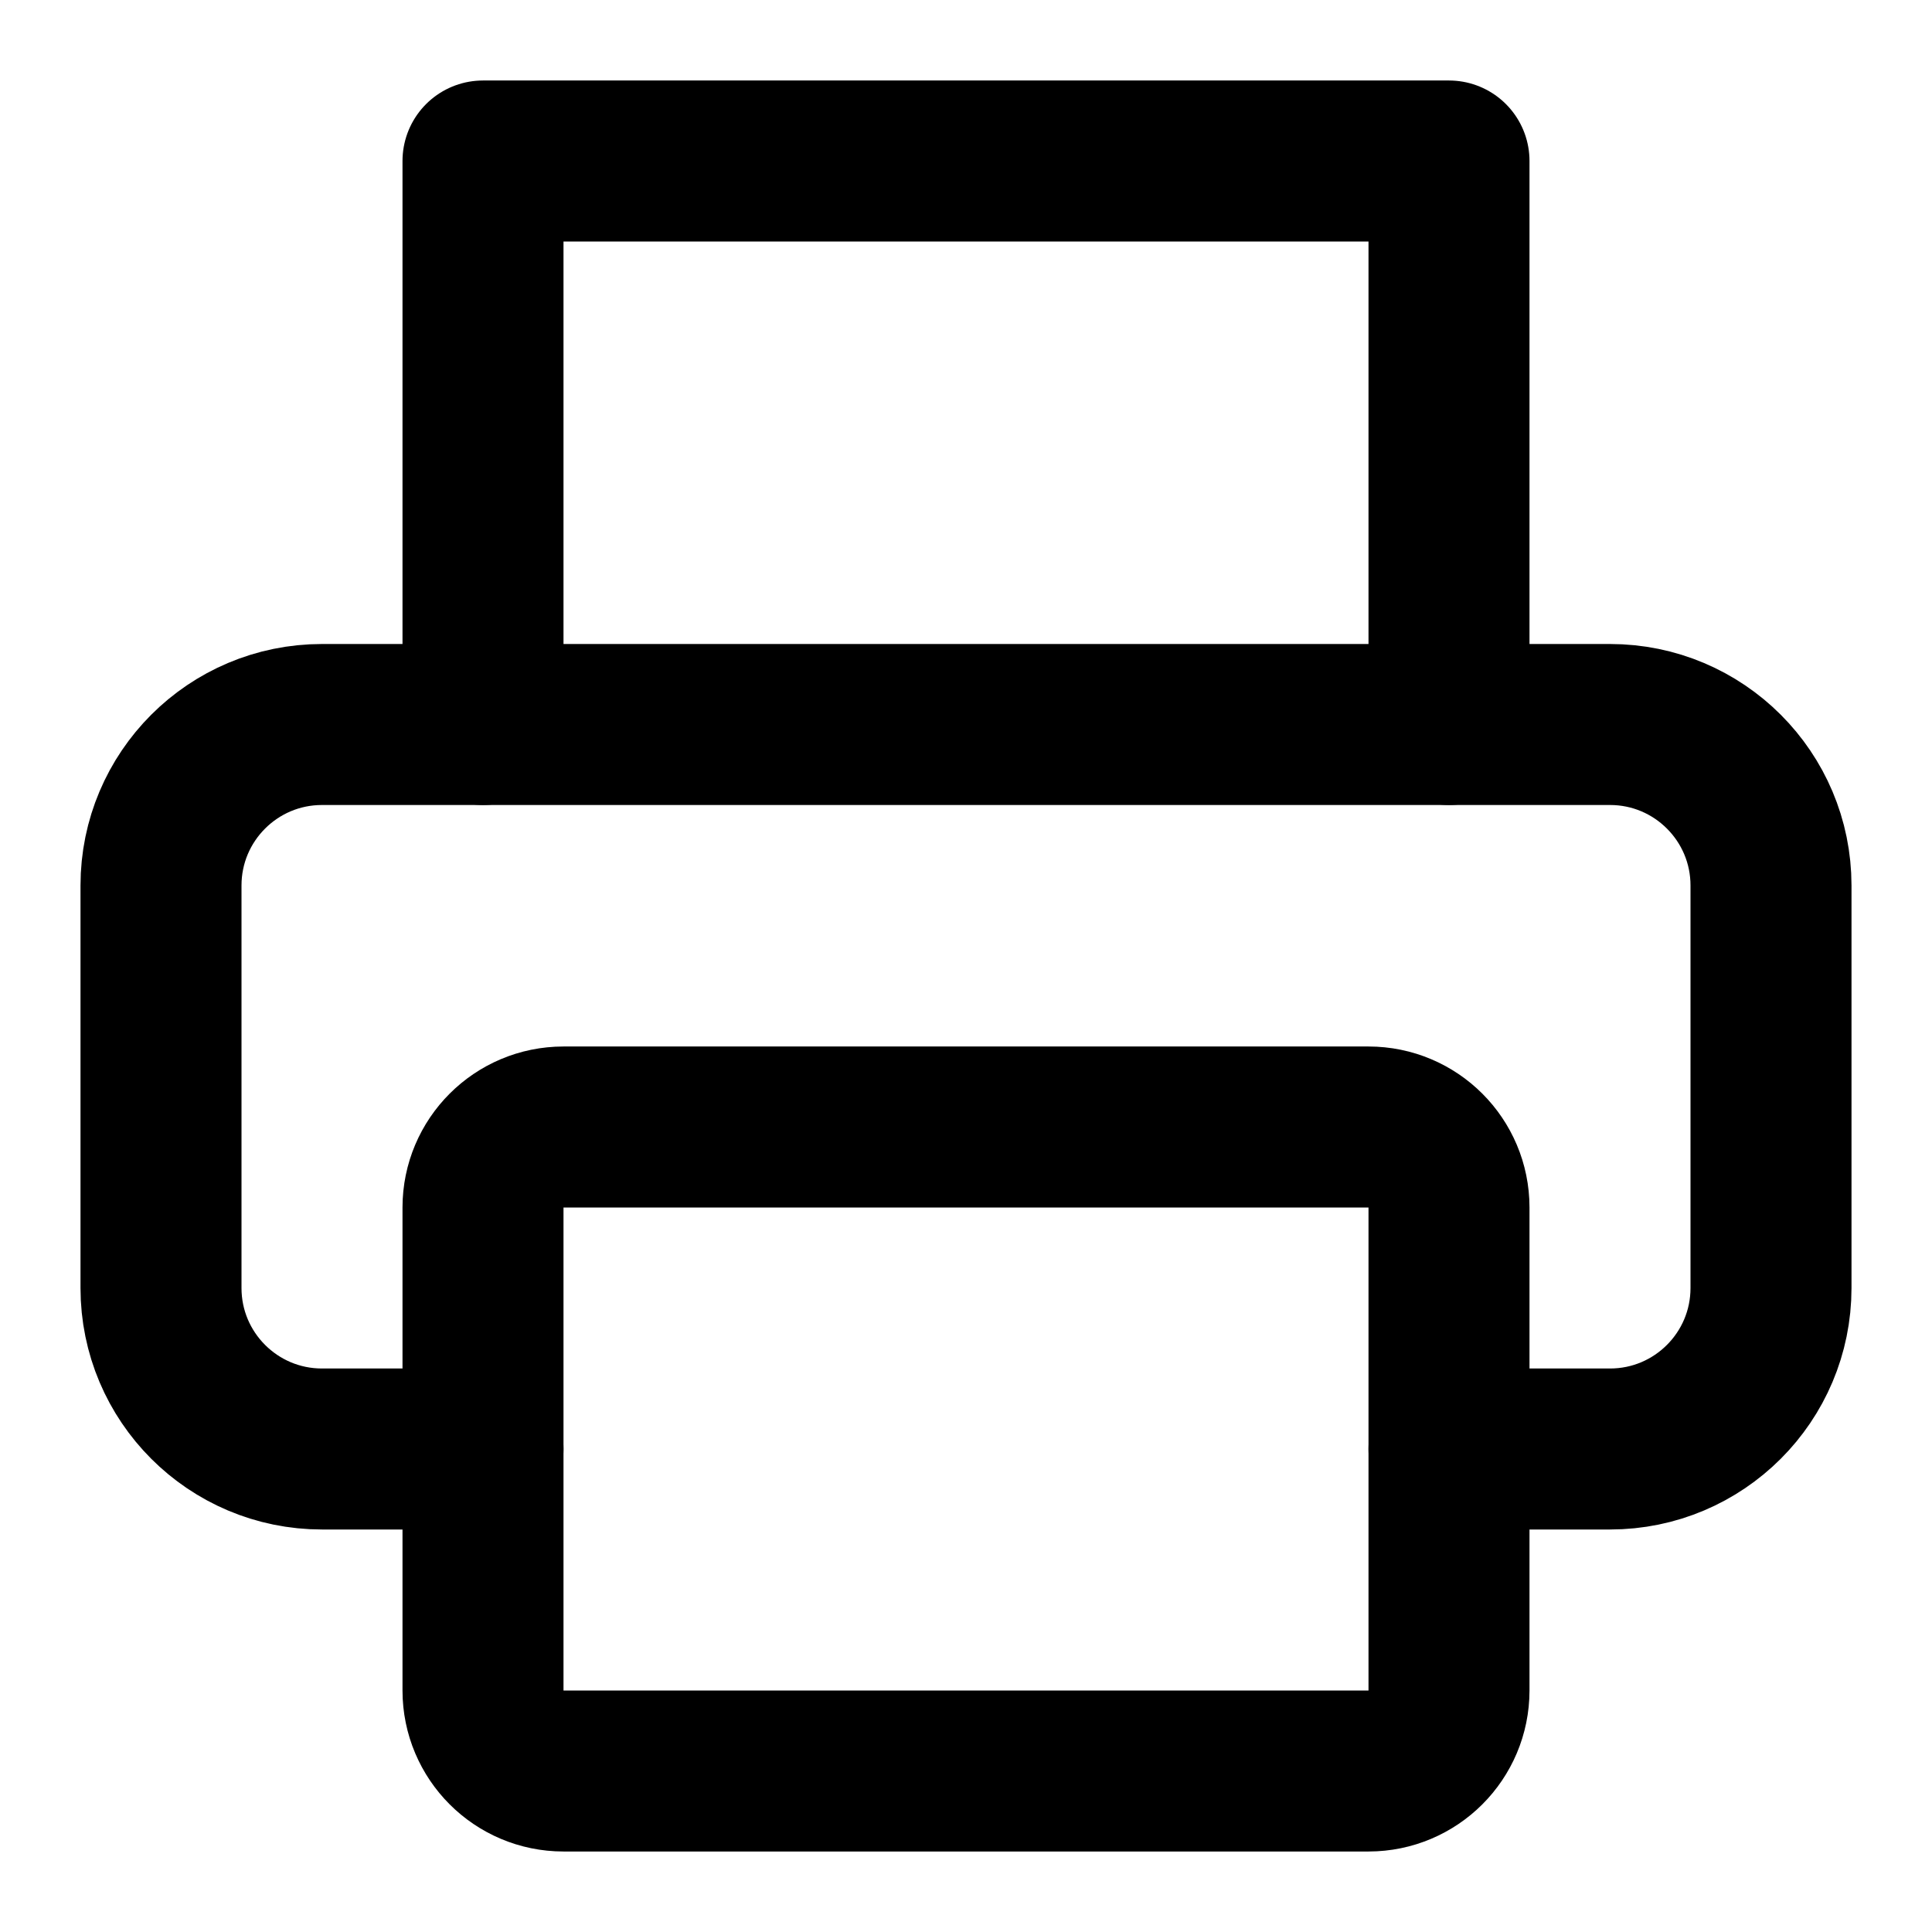
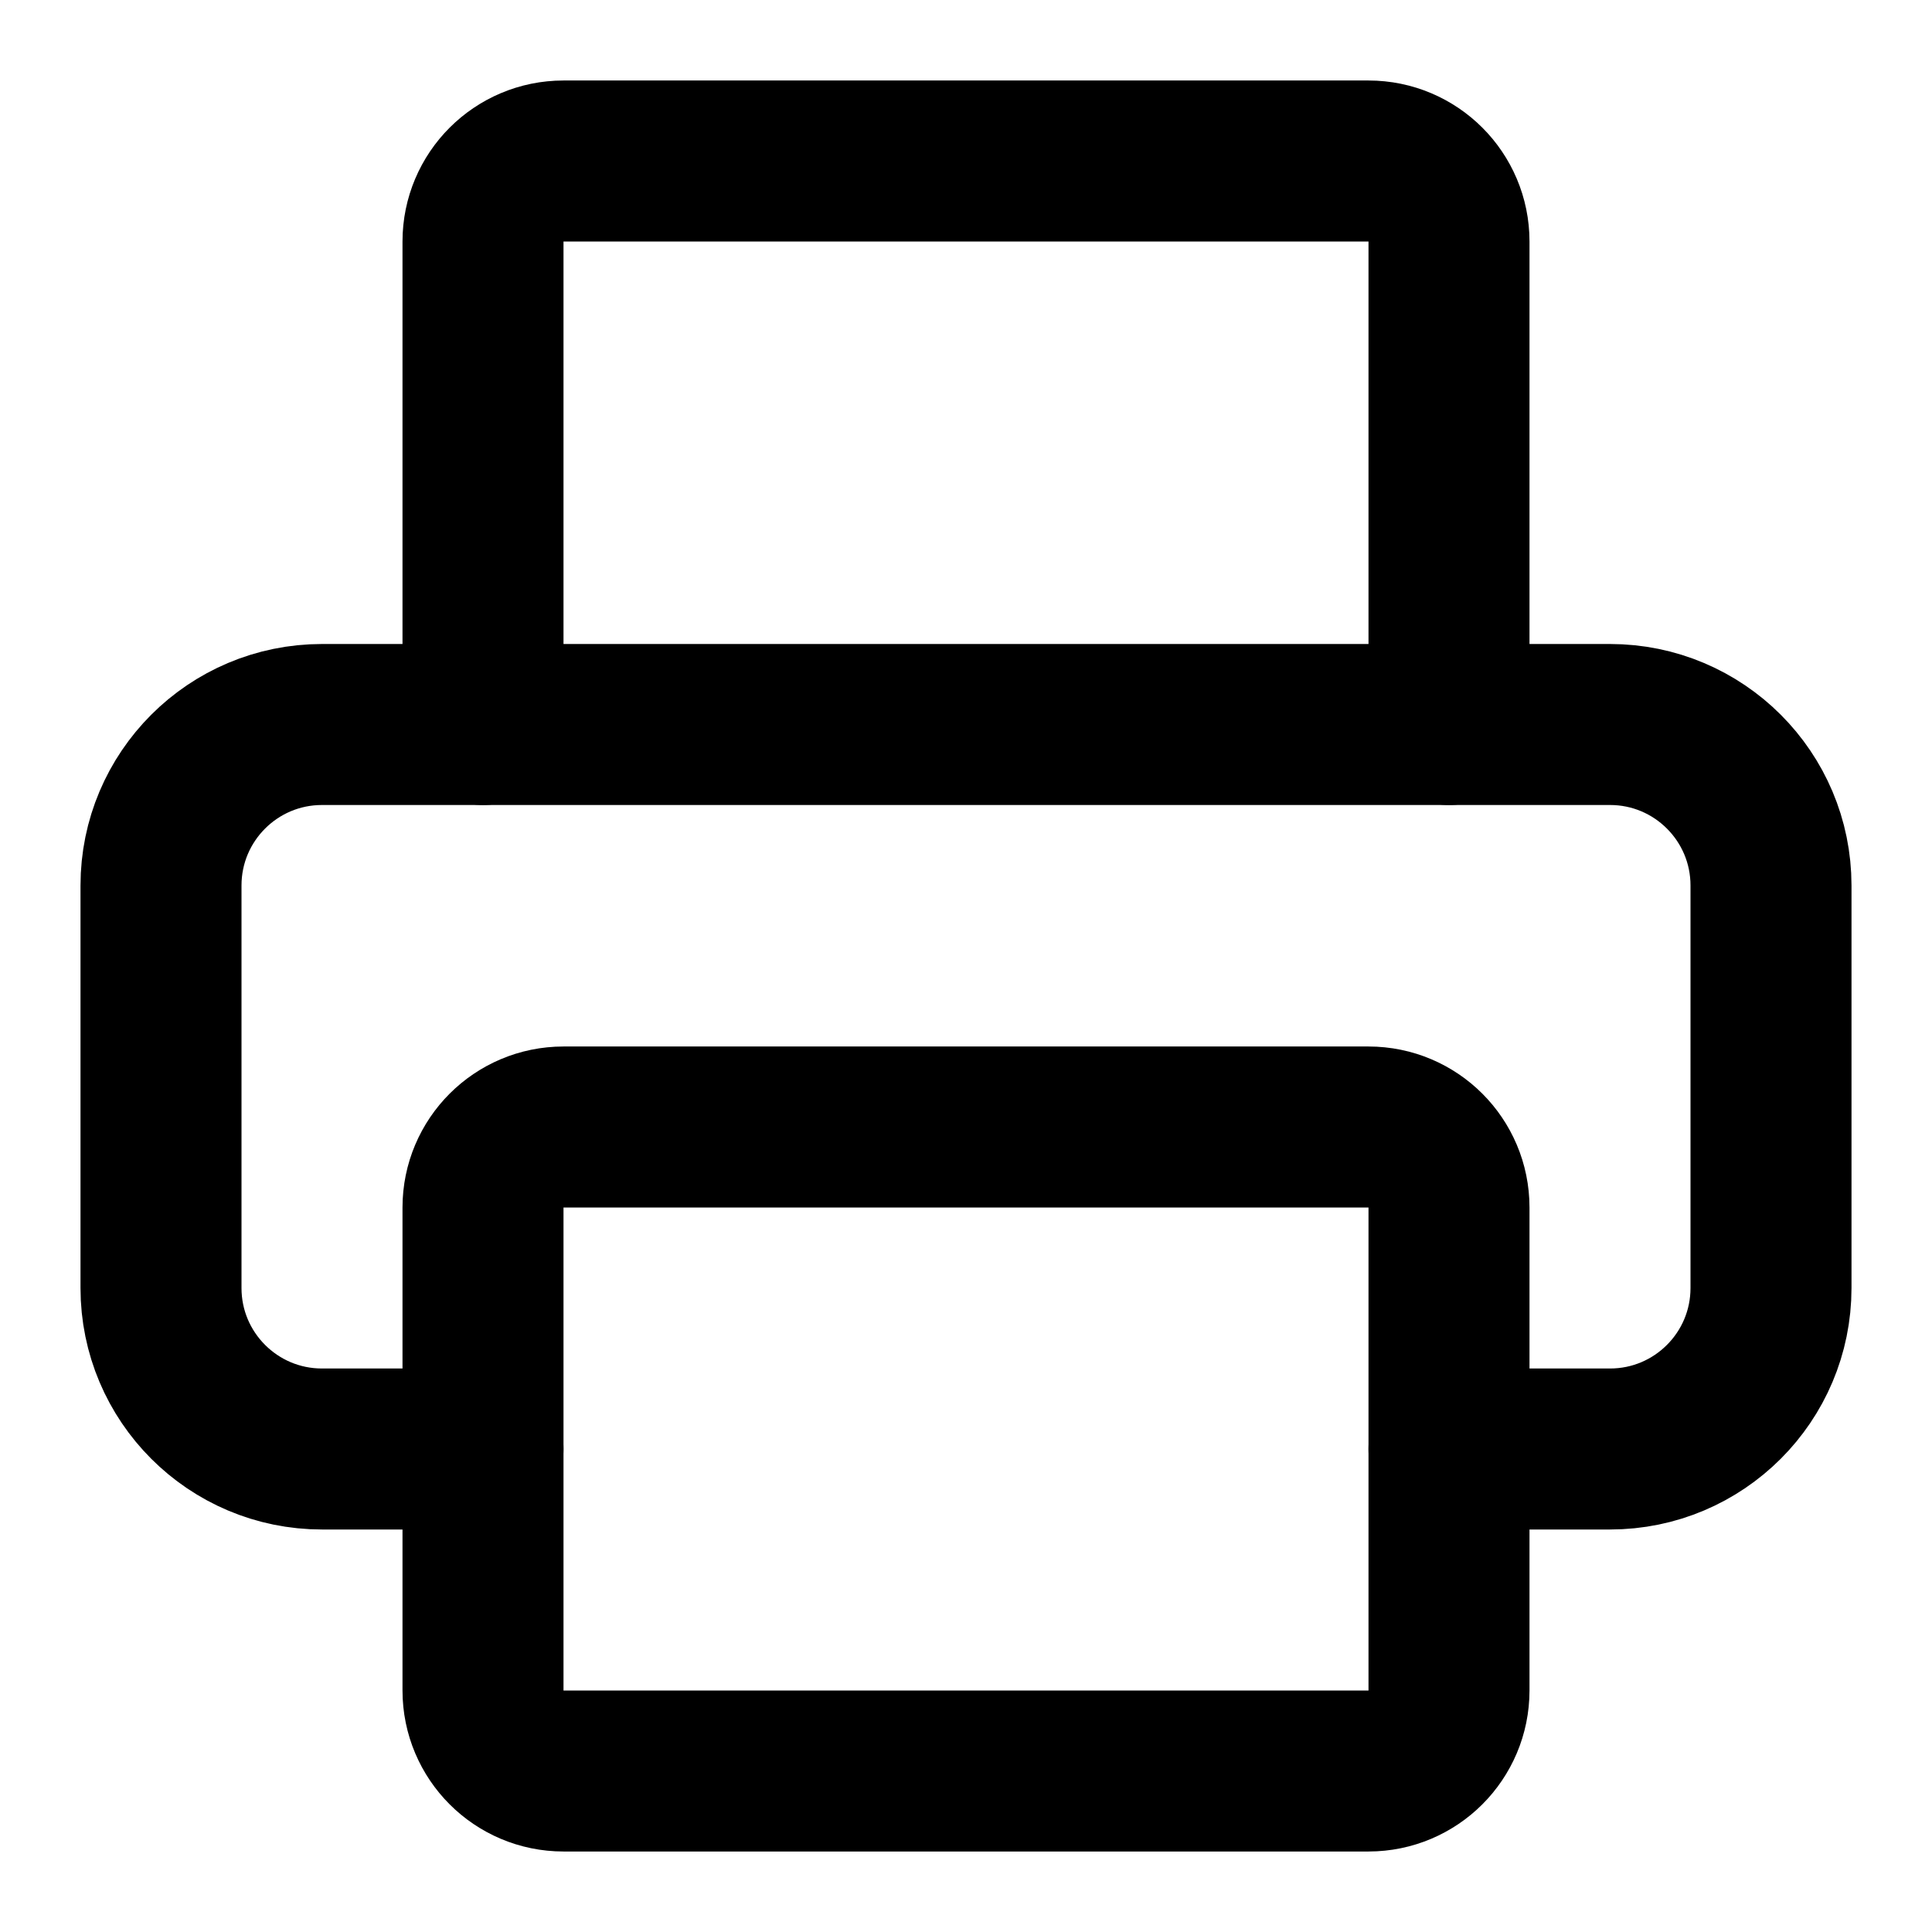
<svg xmlns="http://www.w3.org/2000/svg" viewBox="0 0 24 24" fill="none" stroke="currentColor" stroke-width="2" stroke-linecap="round" stroke-linejoin="round">
-   <path d="M6 9V2h12v7" />
  <path d="M6 18H4a2 2 0 0 1-2-2v-5a2 2 0 0 1 2-2h16a2 2 0 0 1 2 2v5a2 2 0 0 1-2 2h-2" />
+   <path d="M6 9V3a1 1 0 0 1 1-1h10a1 1 0 0 1 1 1v6" />
  <rect x="6" y="14" width="12" height="8" rx="1" />
</svg>
